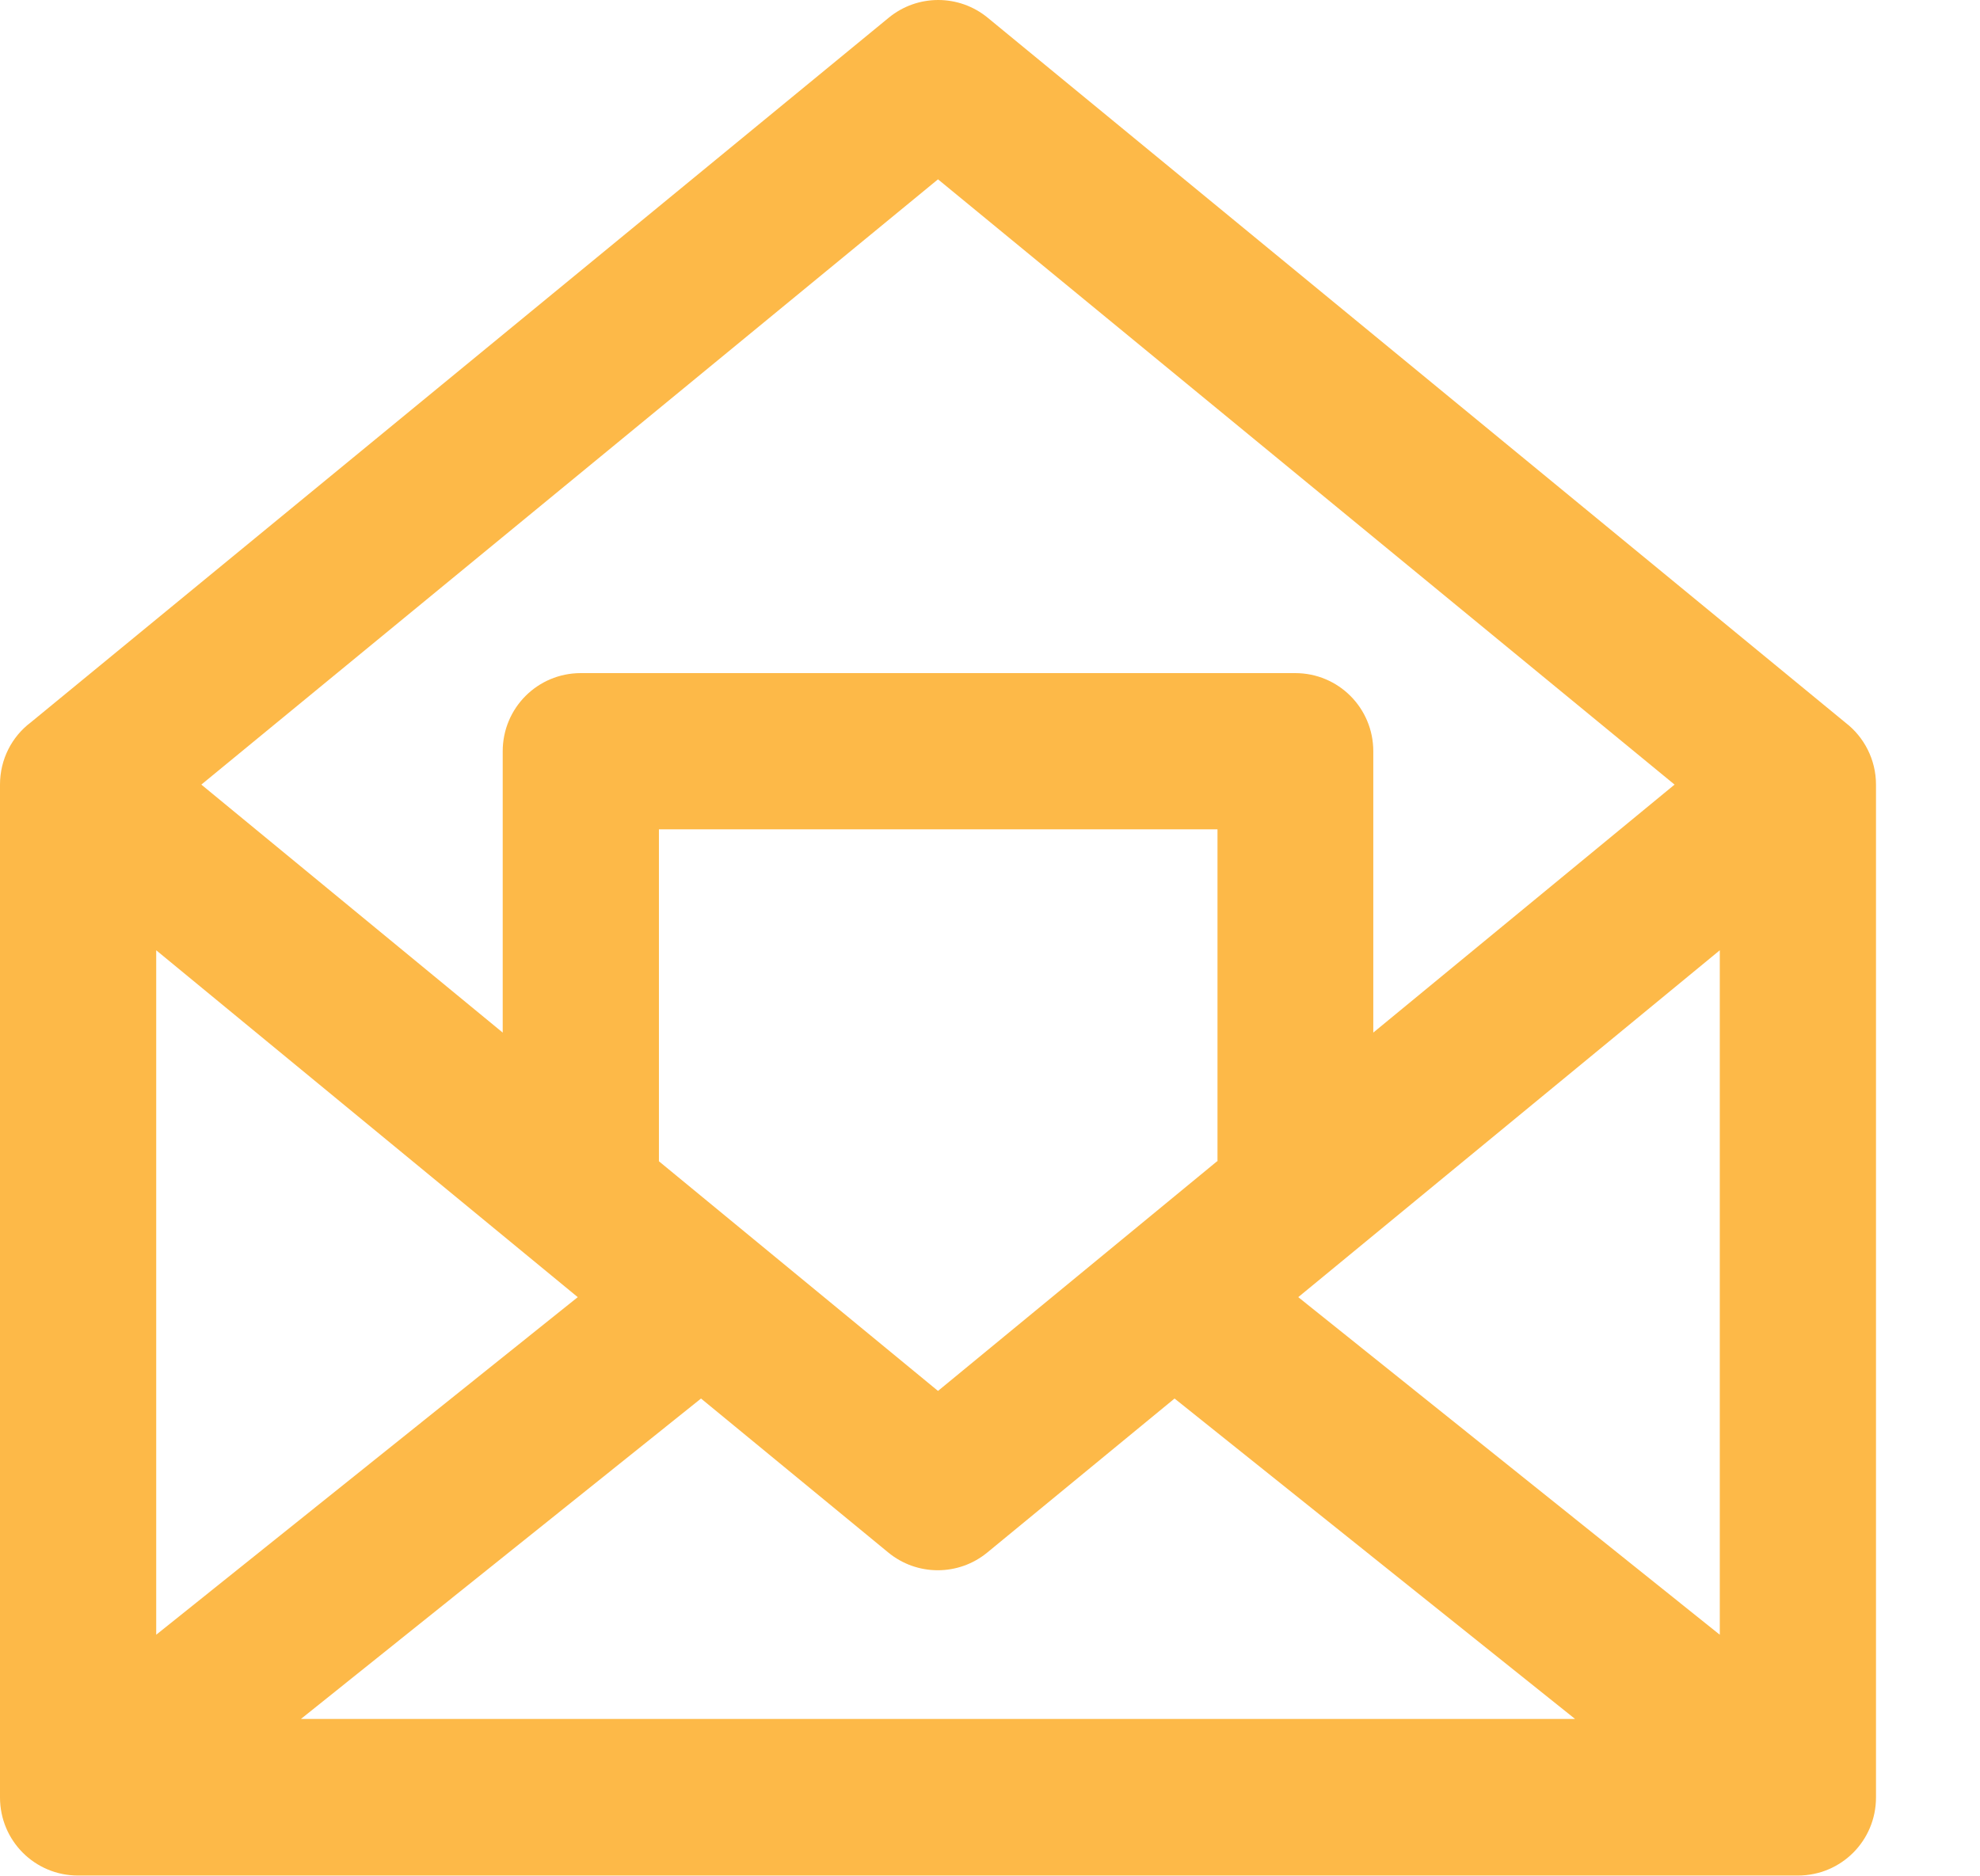
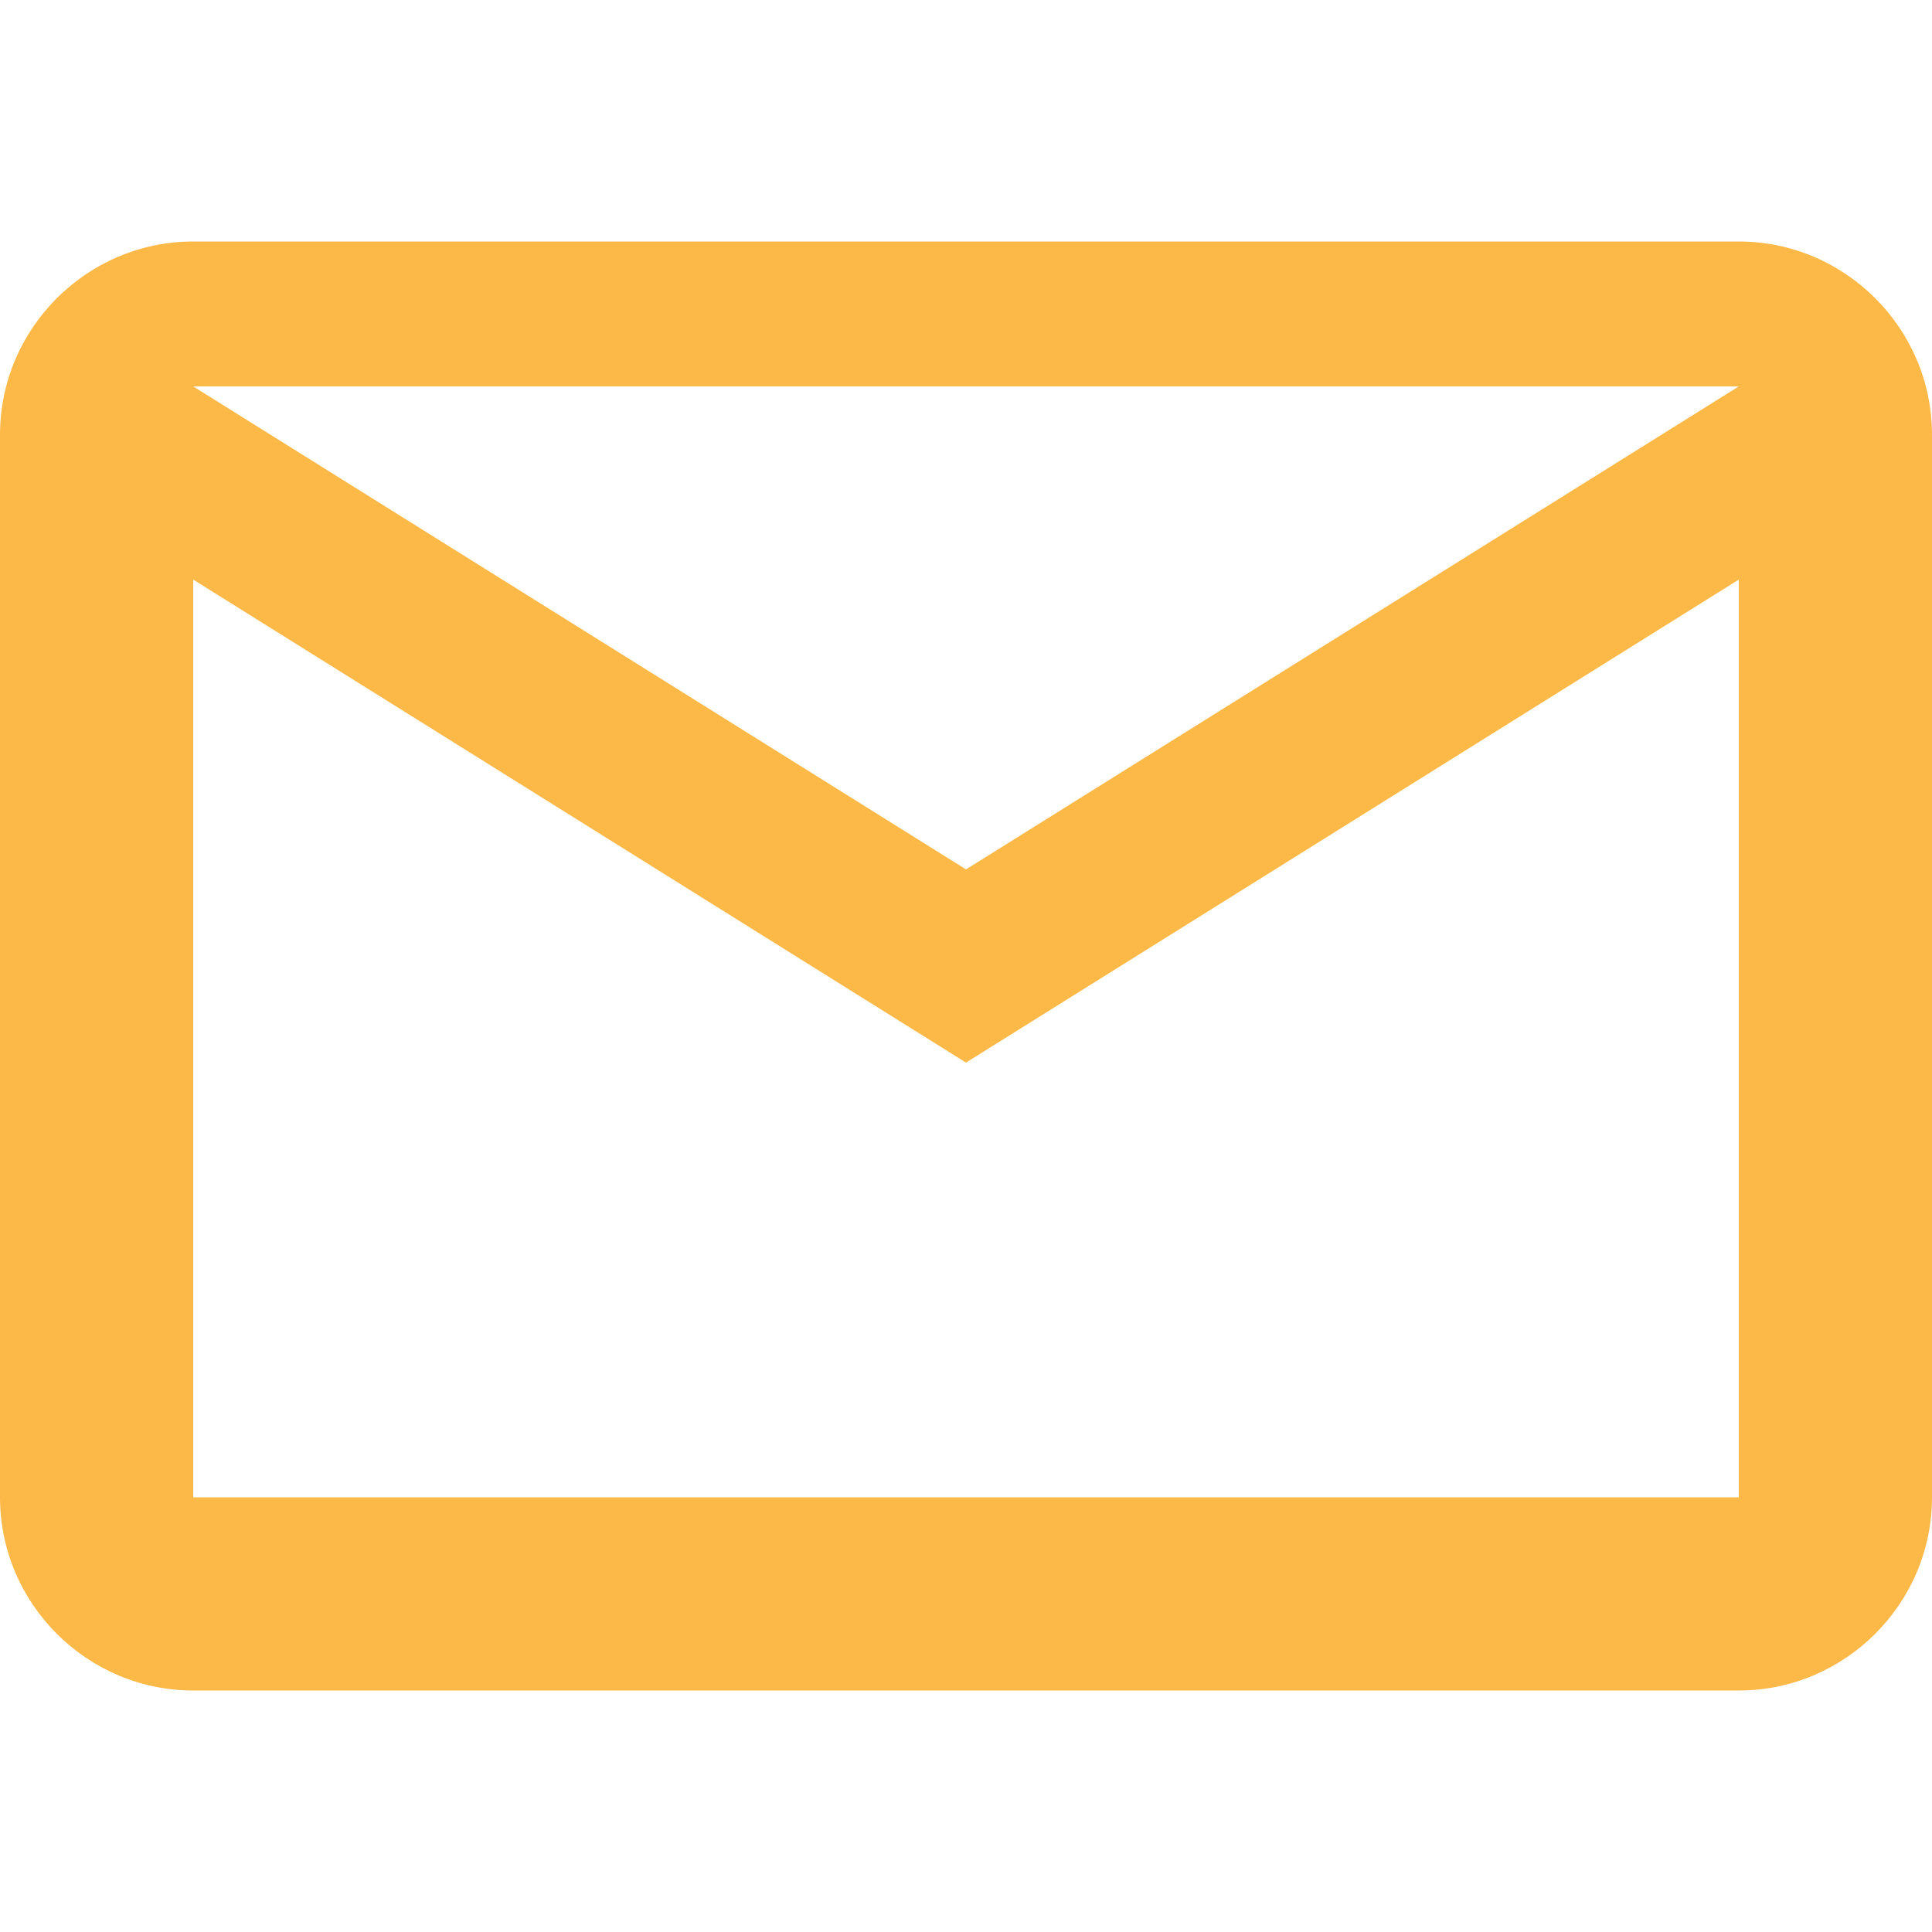
- <svg xmlns="http://www.w3.org/2000/svg" width="19" height="18" viewBox="0 0 19 18" fill="none">
-   <path d="M9.001 1.721L16.069 7.53L13.178 9.91V7.21C13.178 6.795 12.844 6.46 12.429 6.46H5.573C5.158 6.46 4.824 6.795 4.824 7.21V9.91L1.932 7.53L9.001 1.721ZM6.727 13.422L8.523 14.899C8.799 15.127 9.199 15.127 9.475 14.899L11.271 13.422L15.114 16.497H2.888L6.727 13.422ZM5.544 12.449L1.499 15.689V9.12L5.544 12.449ZM11.679 11.145L9.001 13.349L6.323 11.145V7.959H11.683V11.145H11.679ZM16.503 9.12V15.689L12.458 12.449L16.503 9.12ZM17.712 6.938L9.479 0.171C9.203 -0.057 8.803 -0.057 8.527 0.171L0.294 6.934C0.114 7.07 0 7.287 0 7.53V17.25C0 17.666 0.334 18 0.749 18H17.252C17.668 18 18.002 17.666 18.002 17.25V7.53C18.002 7.291 17.888 7.074 17.712 6.938Z" fill="#FDB948" />
+ <svg xmlns="http://www.w3.org/2000/svg" width="16" height="16" viewBox="0 0 16 16" fill="none">
+   <path d="M14.4 2H1.6C.72 2 0 2.72 0 3.6v8.8c0 .88.72 1.6 1.6 1.6h12.8c.88 0 1.6-.72 1.6-1.6V3.6c0-.88-.72-1.6-1.6-1.6zm0 10.4H1.6V4.8l6.4 4 6.4-4v7.6zM8 7.2L1.6 3.2h12.8L8 7.2z" fill="#FDB948" />
</svg>
